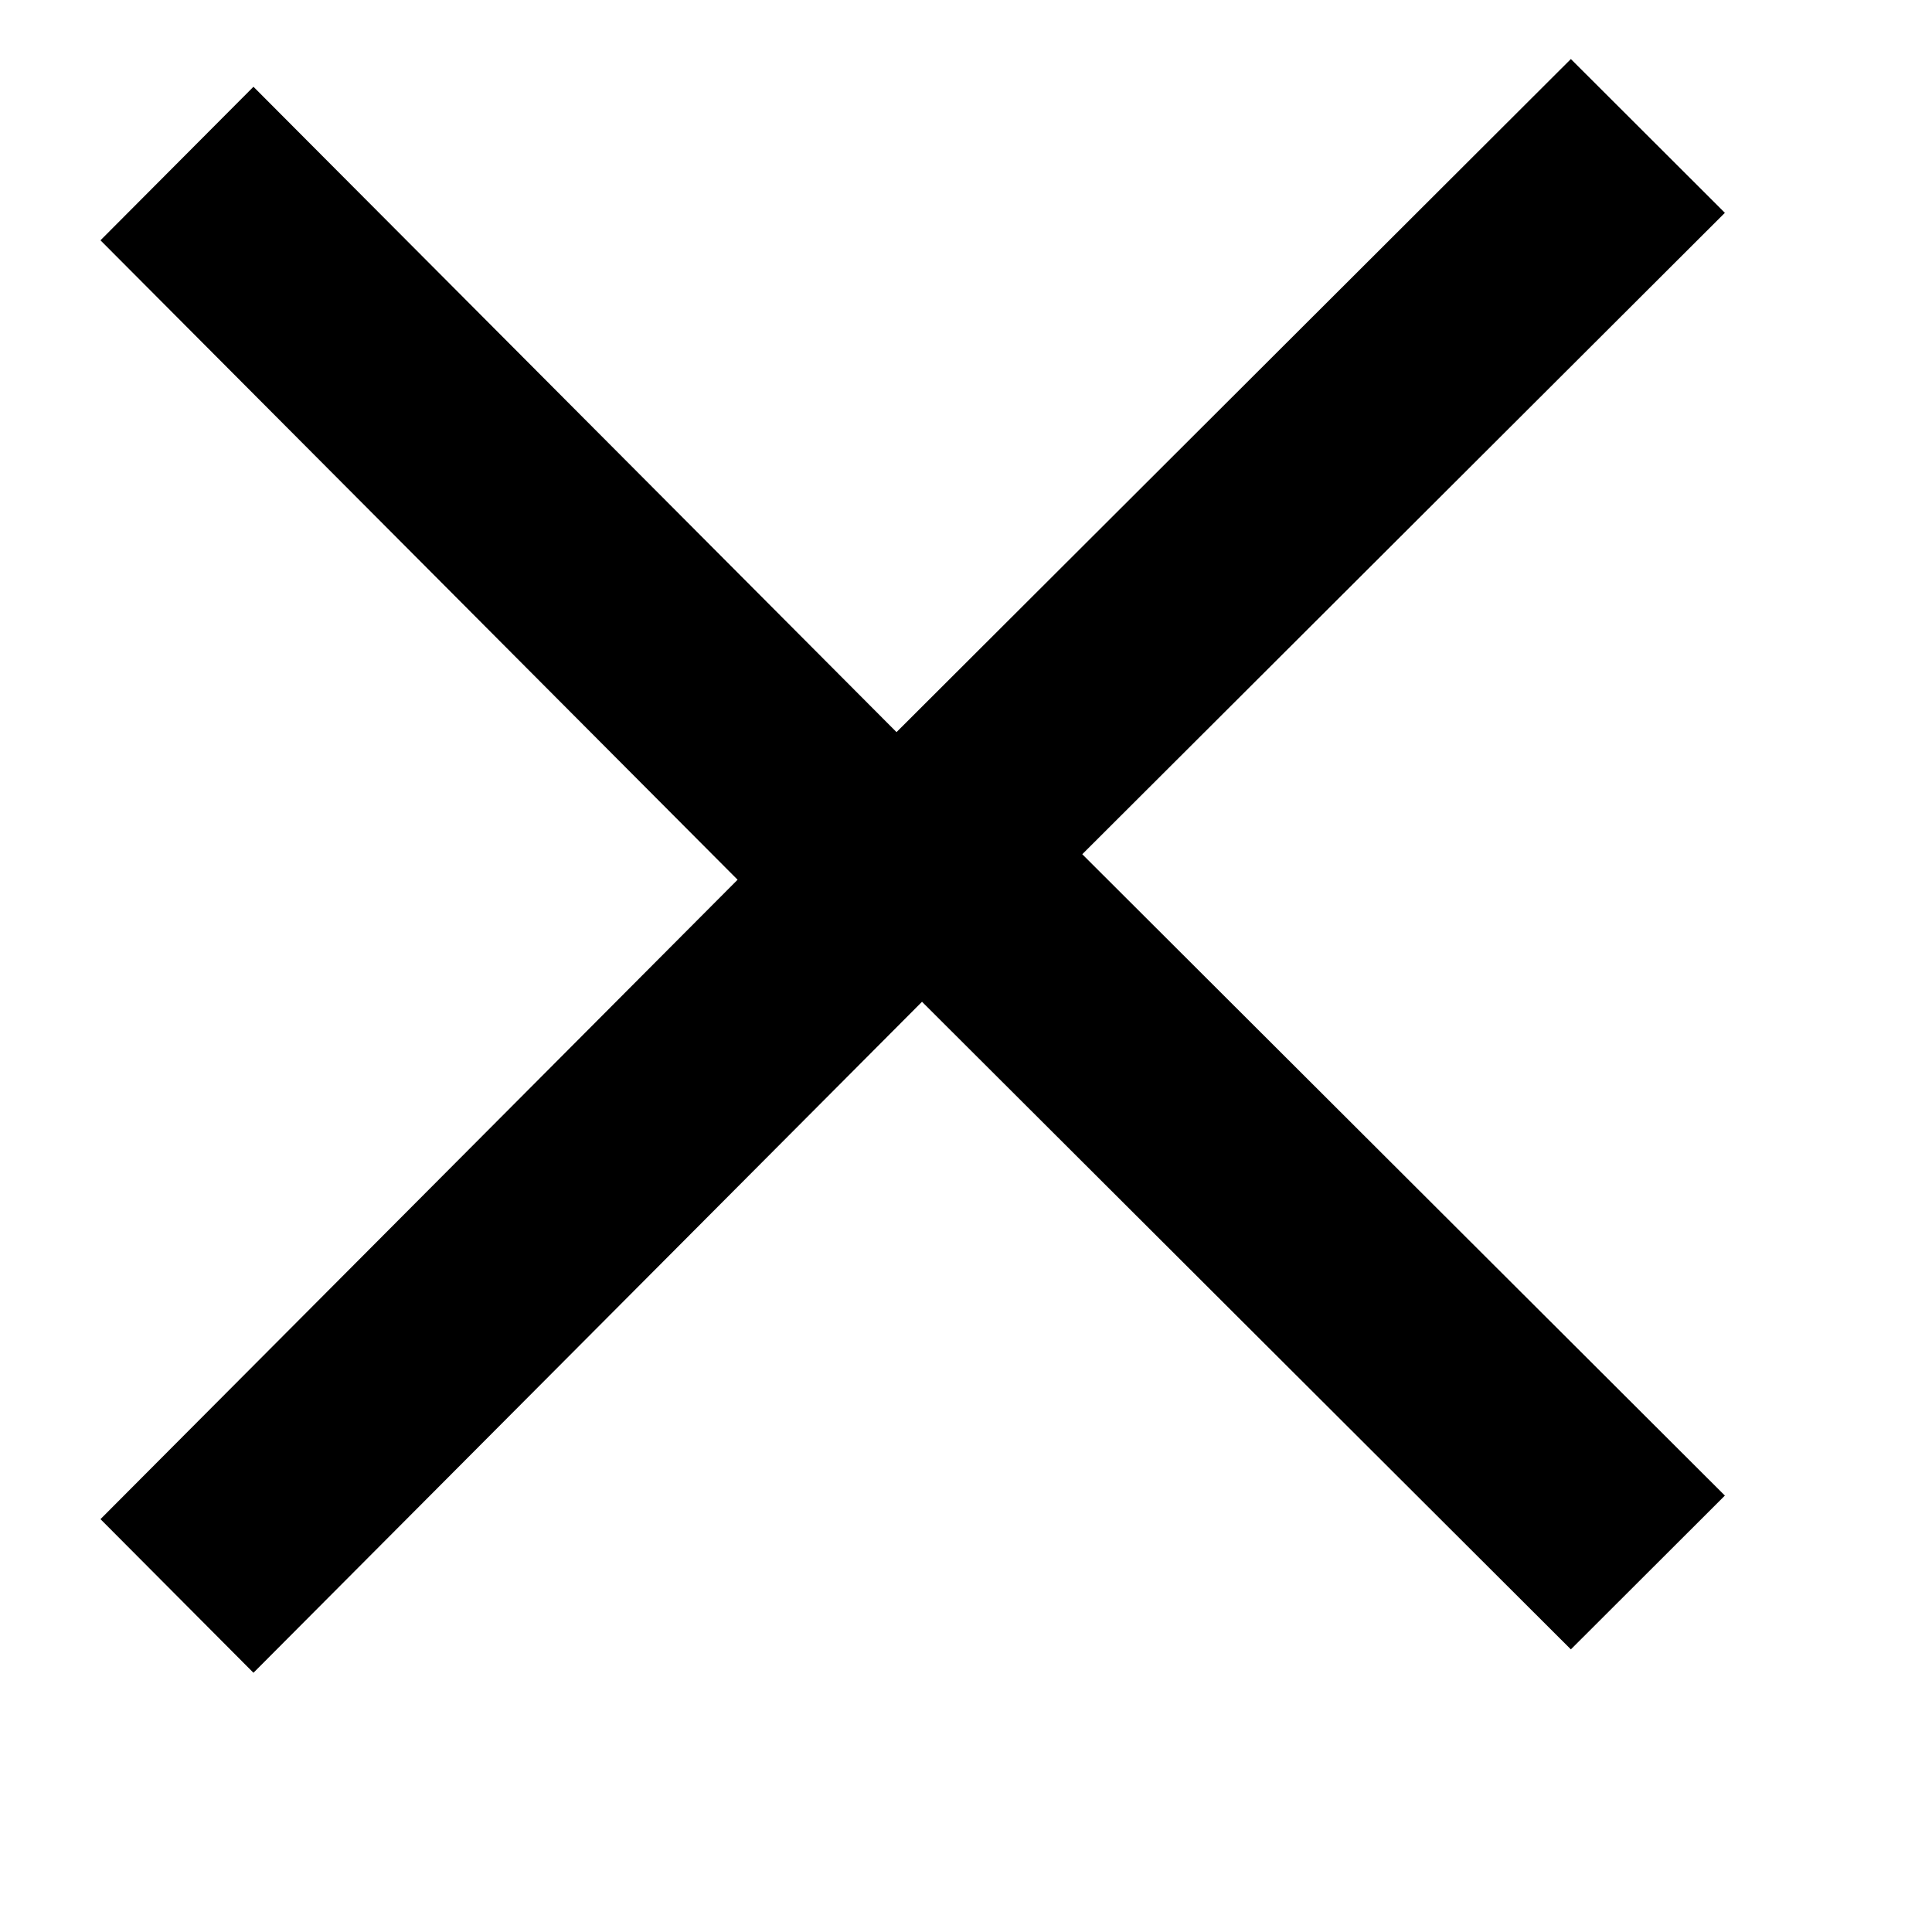
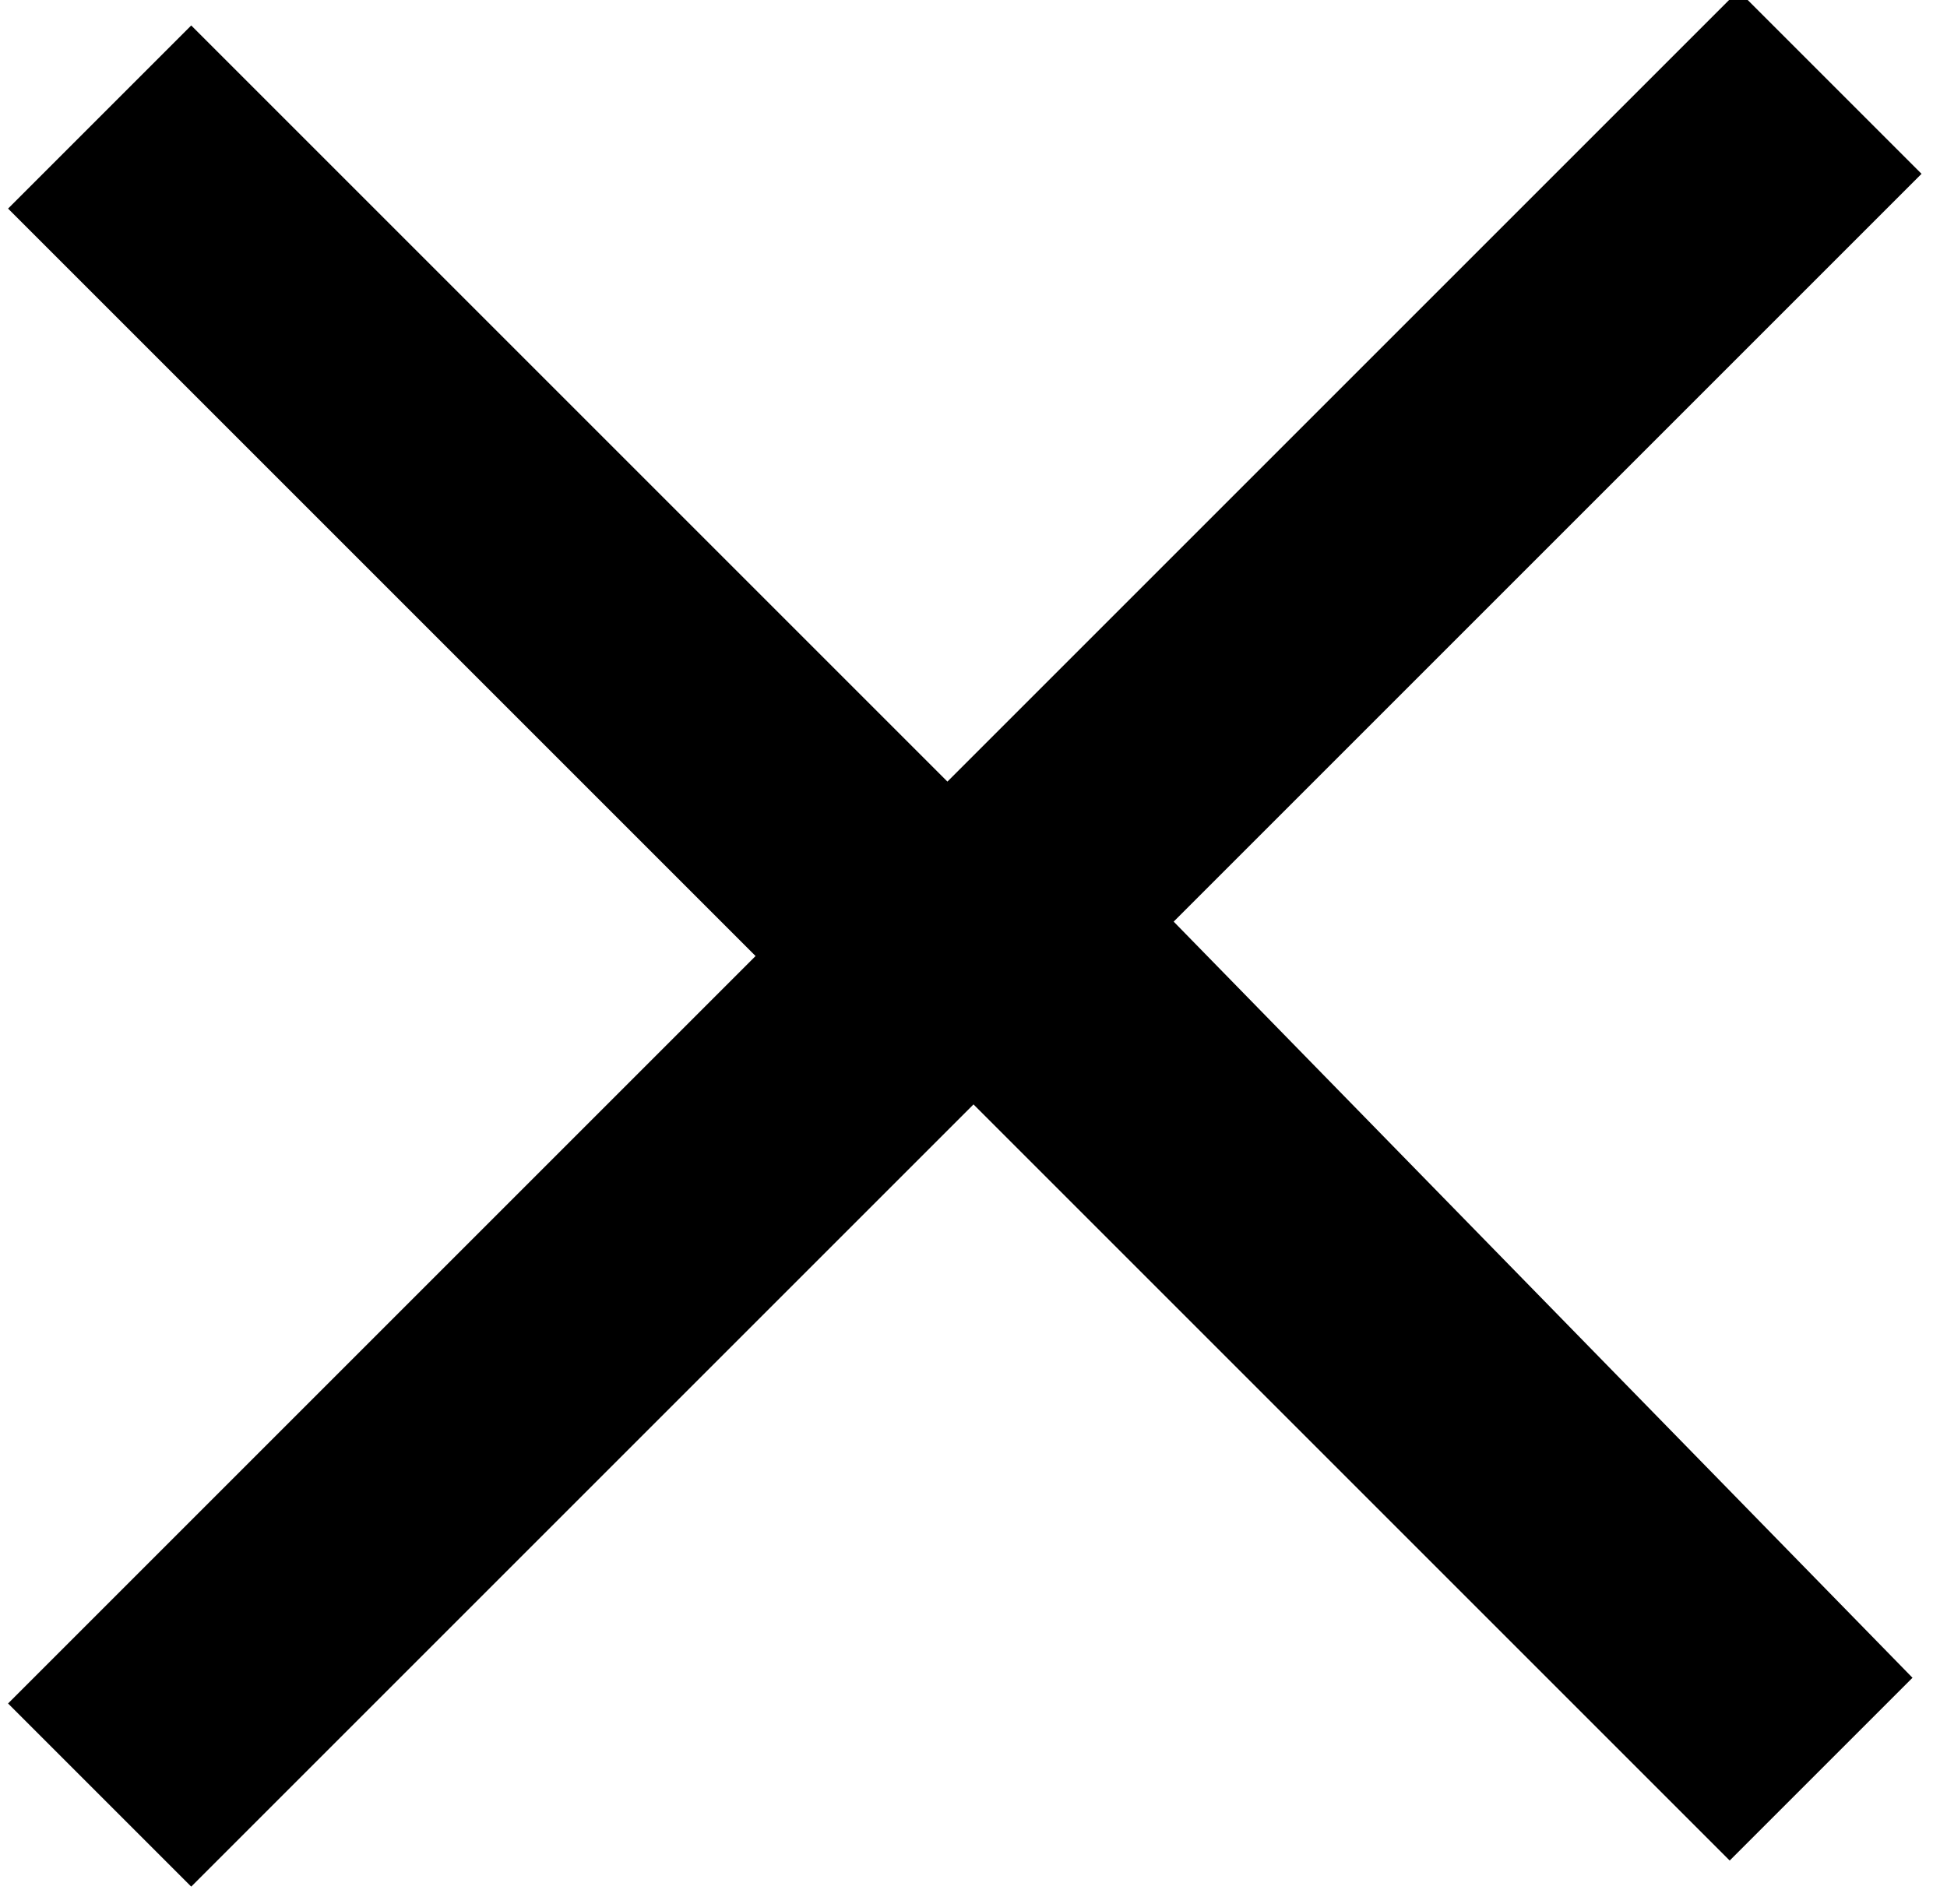
- <svg xmlns="http://www.w3.org/2000/svg" width="26px" height="26px" viewBox="0 0 26 26">
-   <path fill-rule="evenodd" stroke="rgb(0, 0, 0)" stroke-width="1px" stroke-linecap="round" stroke-linejoin="miter" fill="#000" d="M22.505,20.127 L21.140,21.490 L12.407,12.774 L3.411,21.803 L2.058,20.444 L10.632,11.839 L2.058,3.234 L3.411,1.876 L12.064,10.560 L21.140,1.501 L22.505,2.864 L13.857,11.496 L22.505,20.127 Z" />
+ <svg xmlns="http://www.w3.org/2000/svg" version="1.1" id="Слой_1" x="0px" y="0px" viewBox="-34.8 38.8 22.4 21.9" style="enable-background:new -34.8 38.8 22.4 21.9;" xml:space="preserve">
+   <style type="text/css">
+ 	.st0{stroke:#000000;stroke-linecap:round;}
+ </style>
+   <path class="st0" d="M-13.5,58.1l-1.4,1.4l-8.7-8.7l-9,9l-1.4-1.4l8.6-8.6l-8.6-8.6l1.4-1.4l8.7,8.7l9.1-9.1l1.4,1.4l-8.6,8.6  L-13.5,58.1z" />
</svg>
